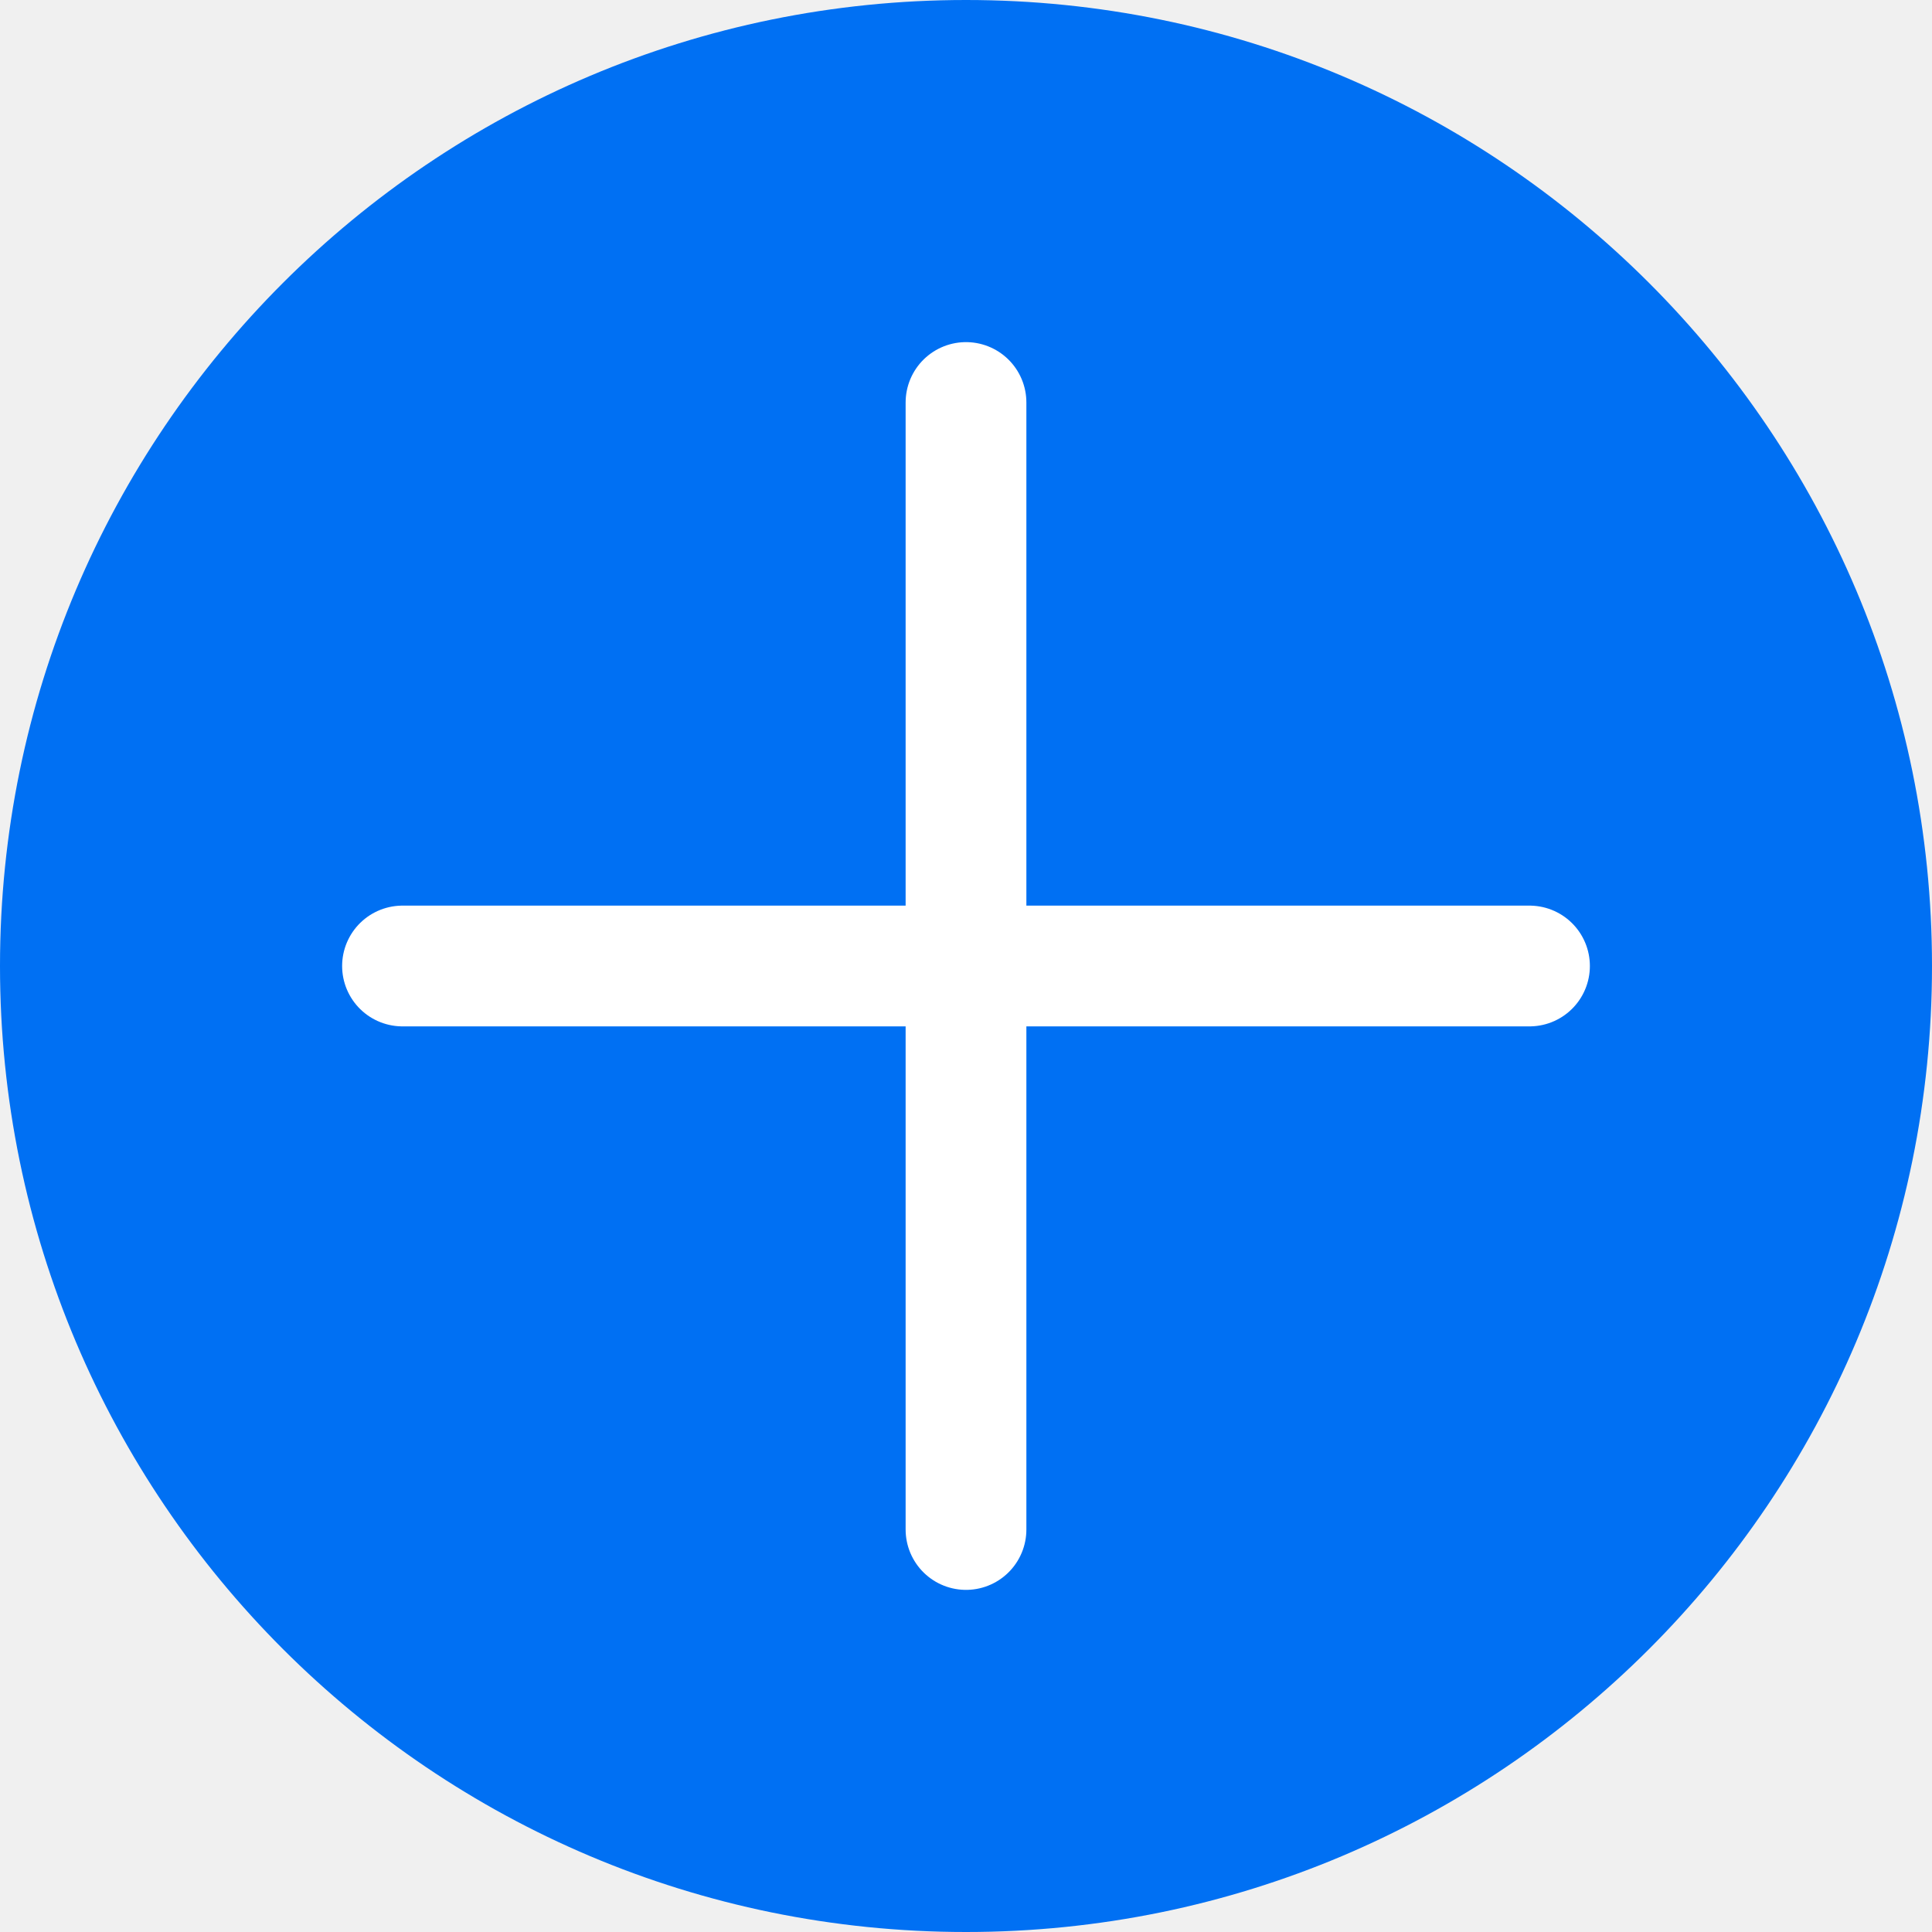
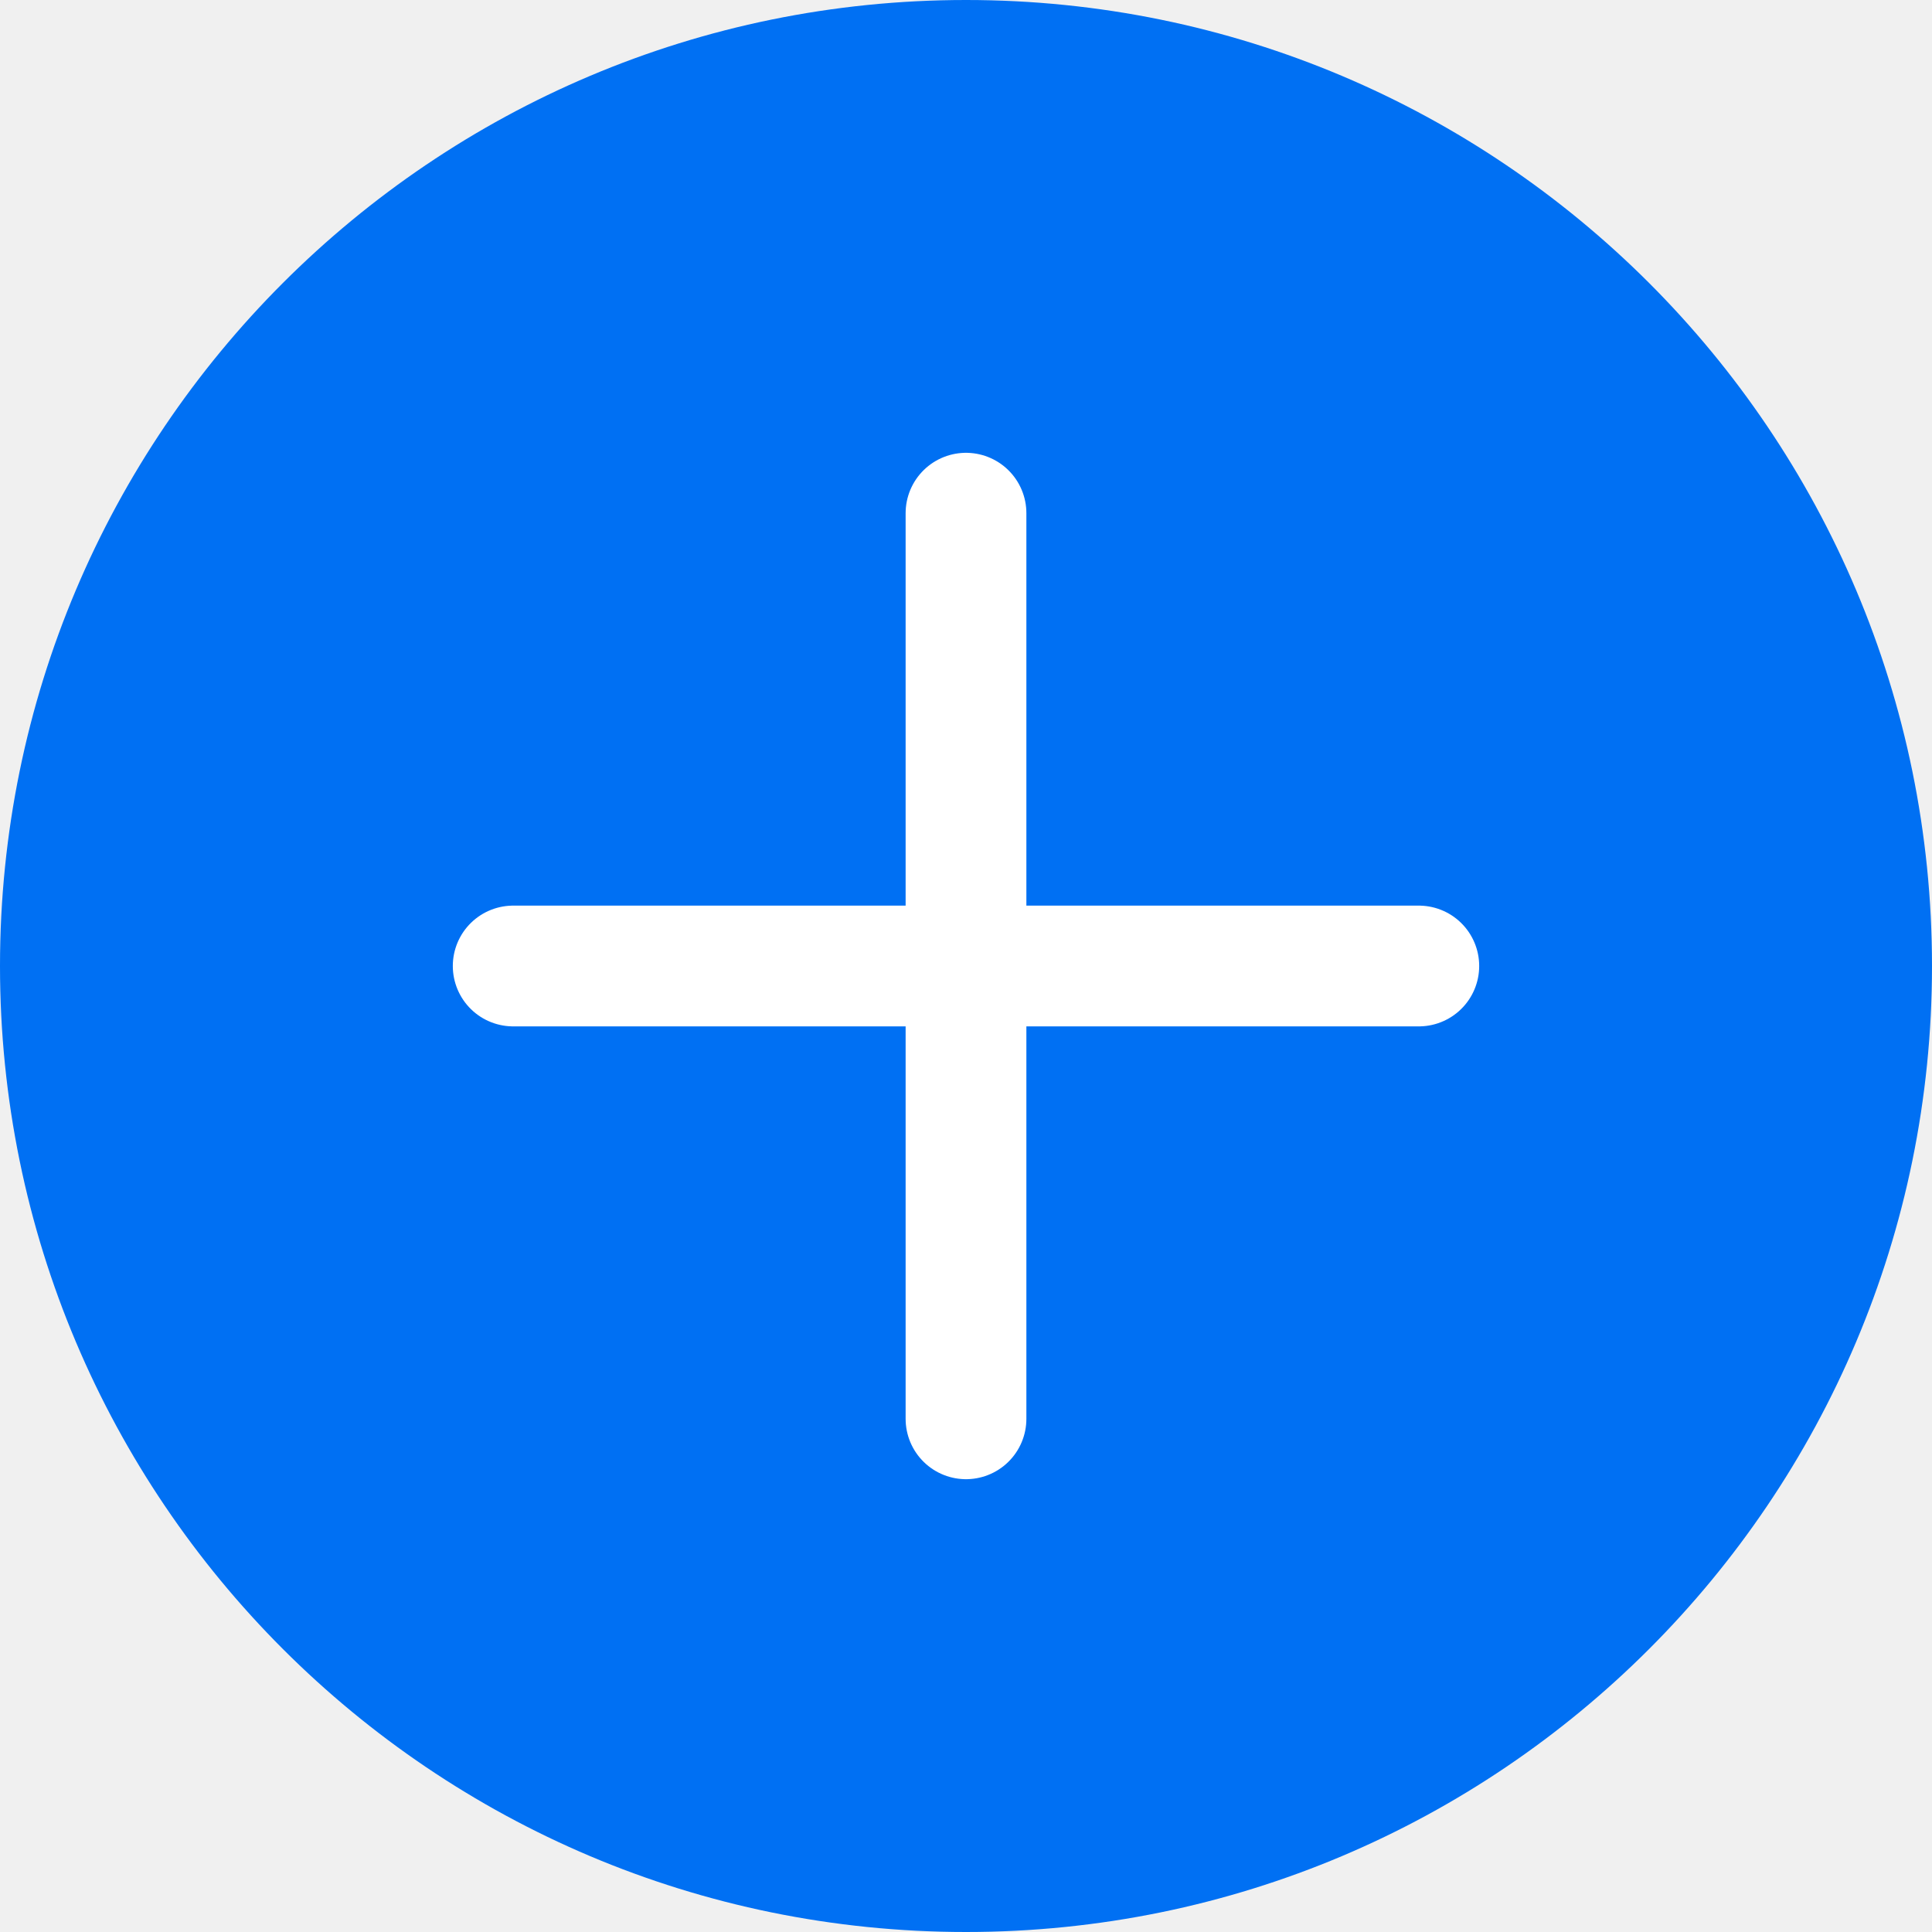
<svg xmlns="http://www.w3.org/2000/svg" width="192" height="192" viewBox="0 0 192 192" fill="none">
  <rect width="192" height="192" rx="96" fill="#0070F3" />
-   <path d="M96 40V152" stroke="white" stroke-width="12" stroke-linecap="round" stroke-linejoin="round" />
-   <path d="M40 96H152" stroke="white" stroke-width="12" stroke-linecap="round" stroke-linejoin="round" />
+   <path d="M96 51V141" stroke="white" stroke-width="12" stroke-linecap="round" stroke-linejoin="round" />
+   <path d="M51 96H141" stroke="white" stroke-width="12" stroke-linecap="round" stroke-linejoin="round" />
</svg>
